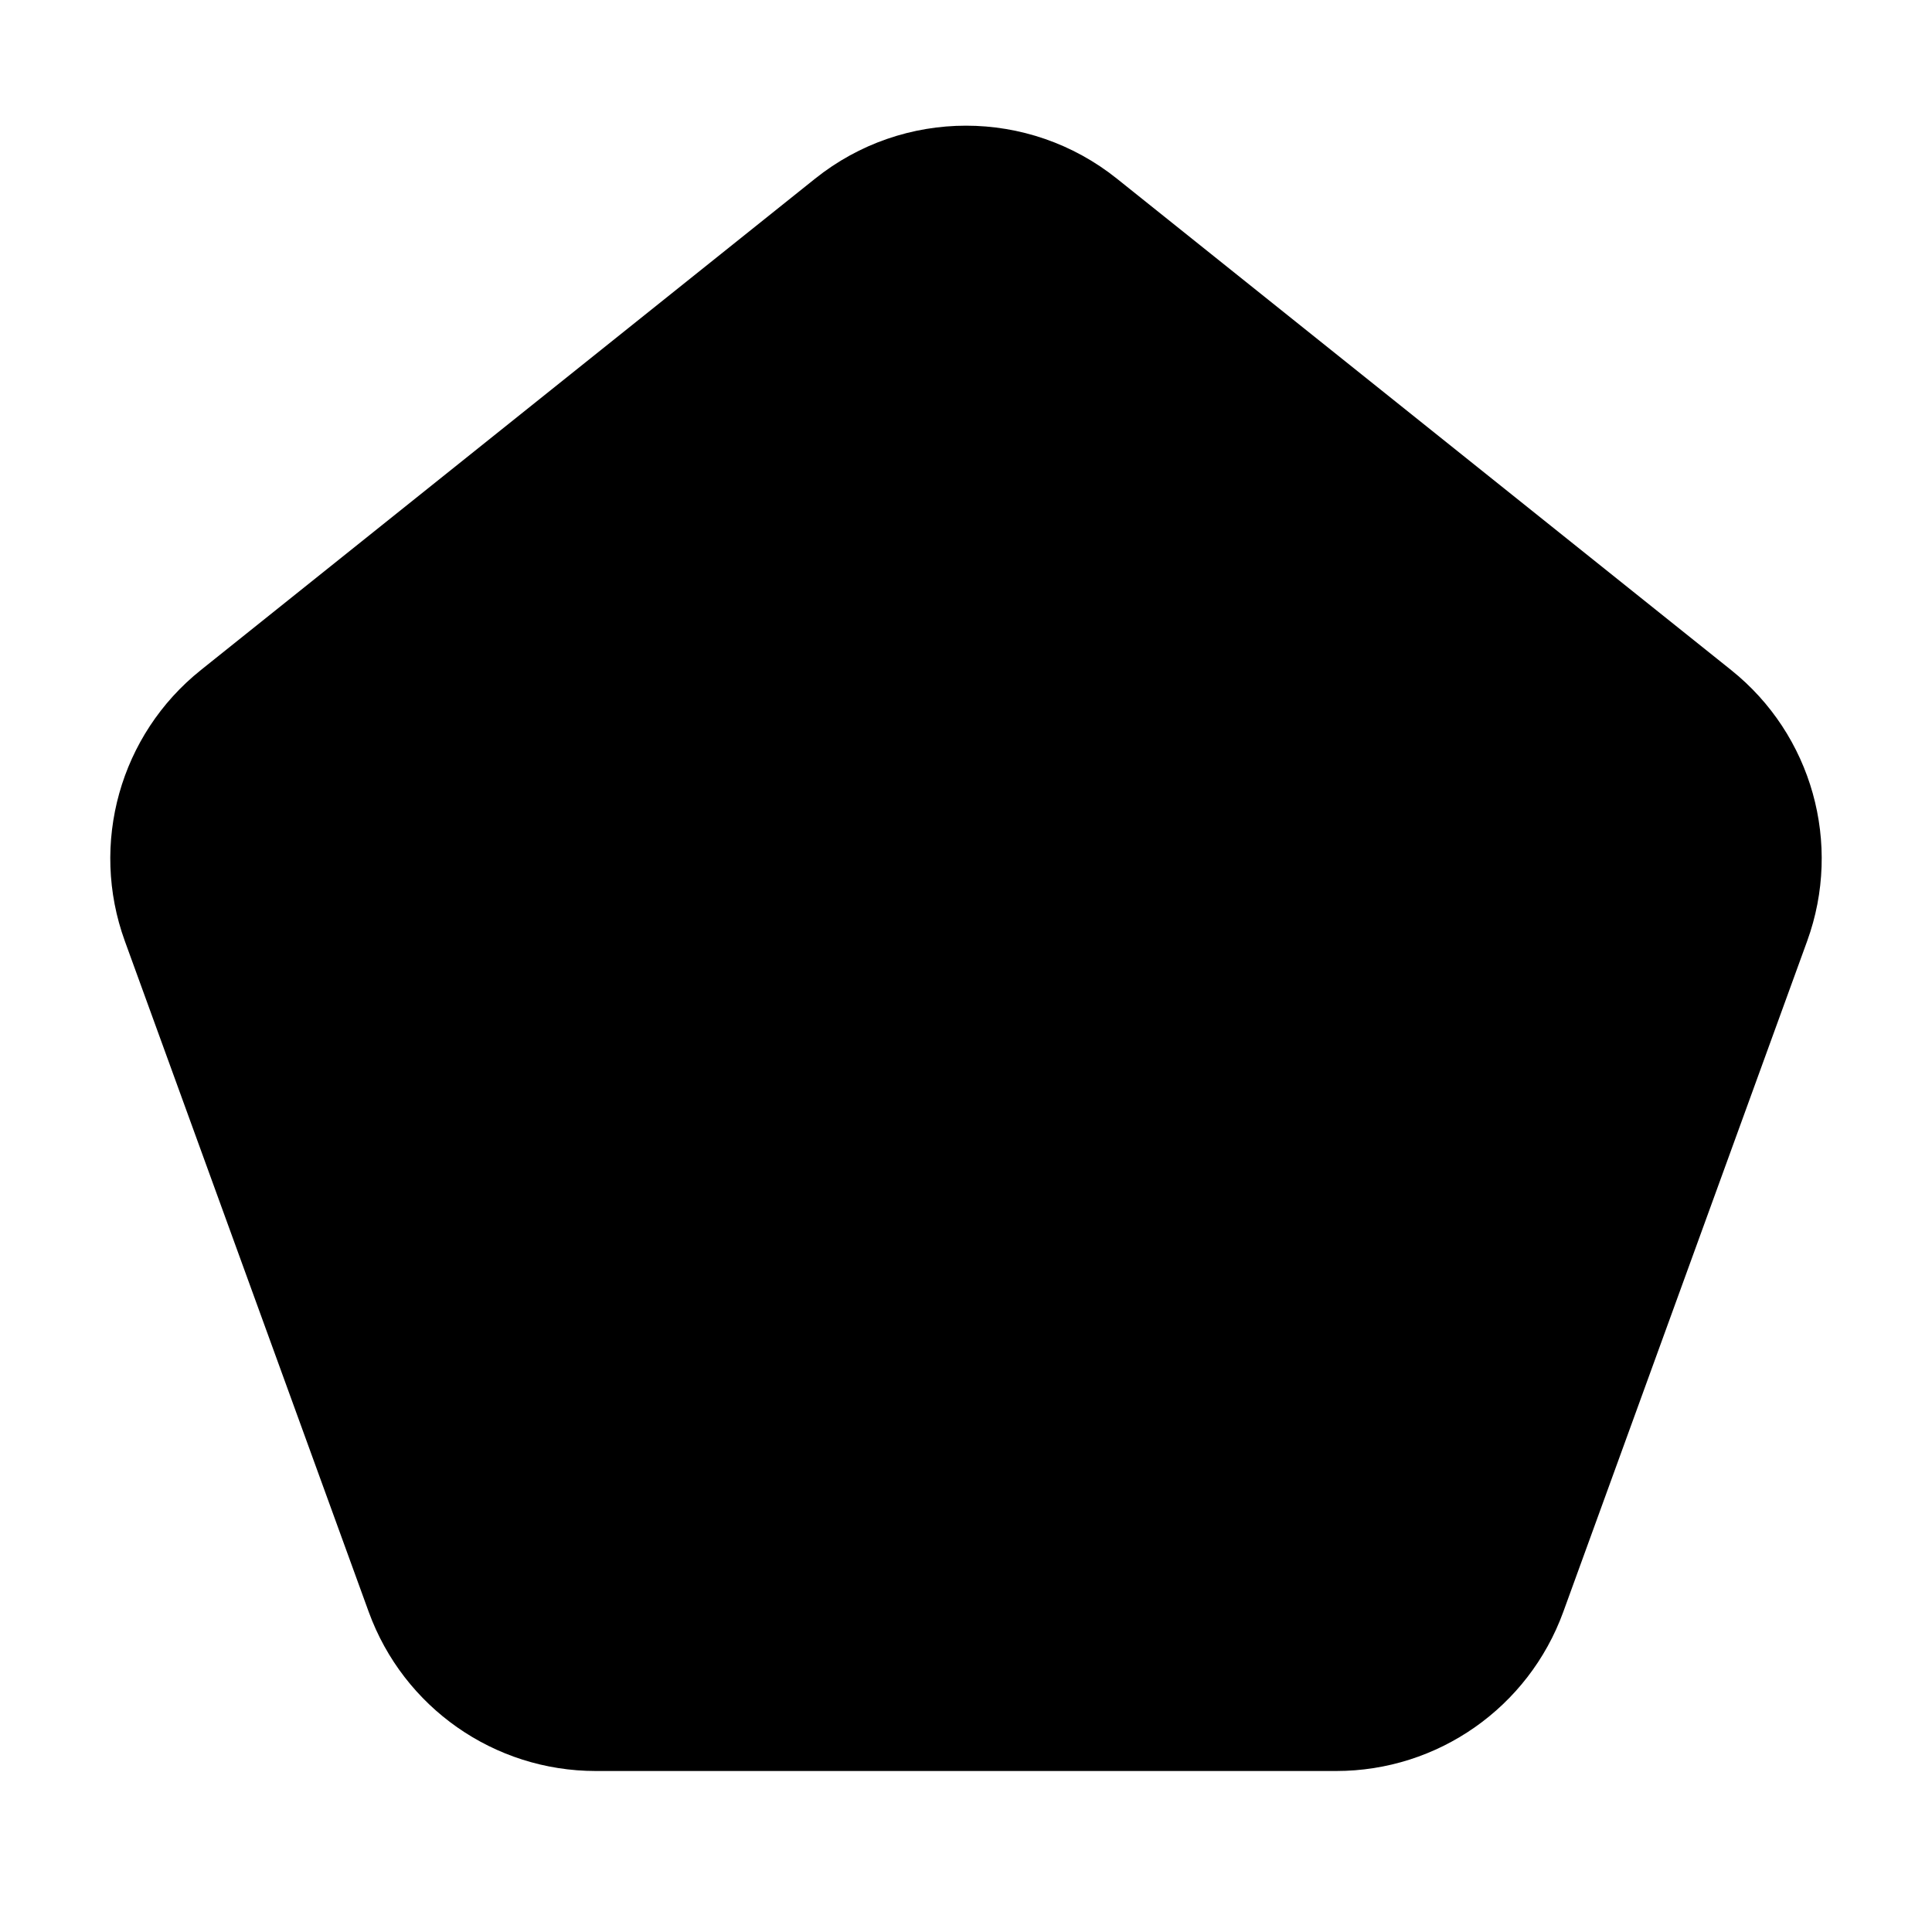
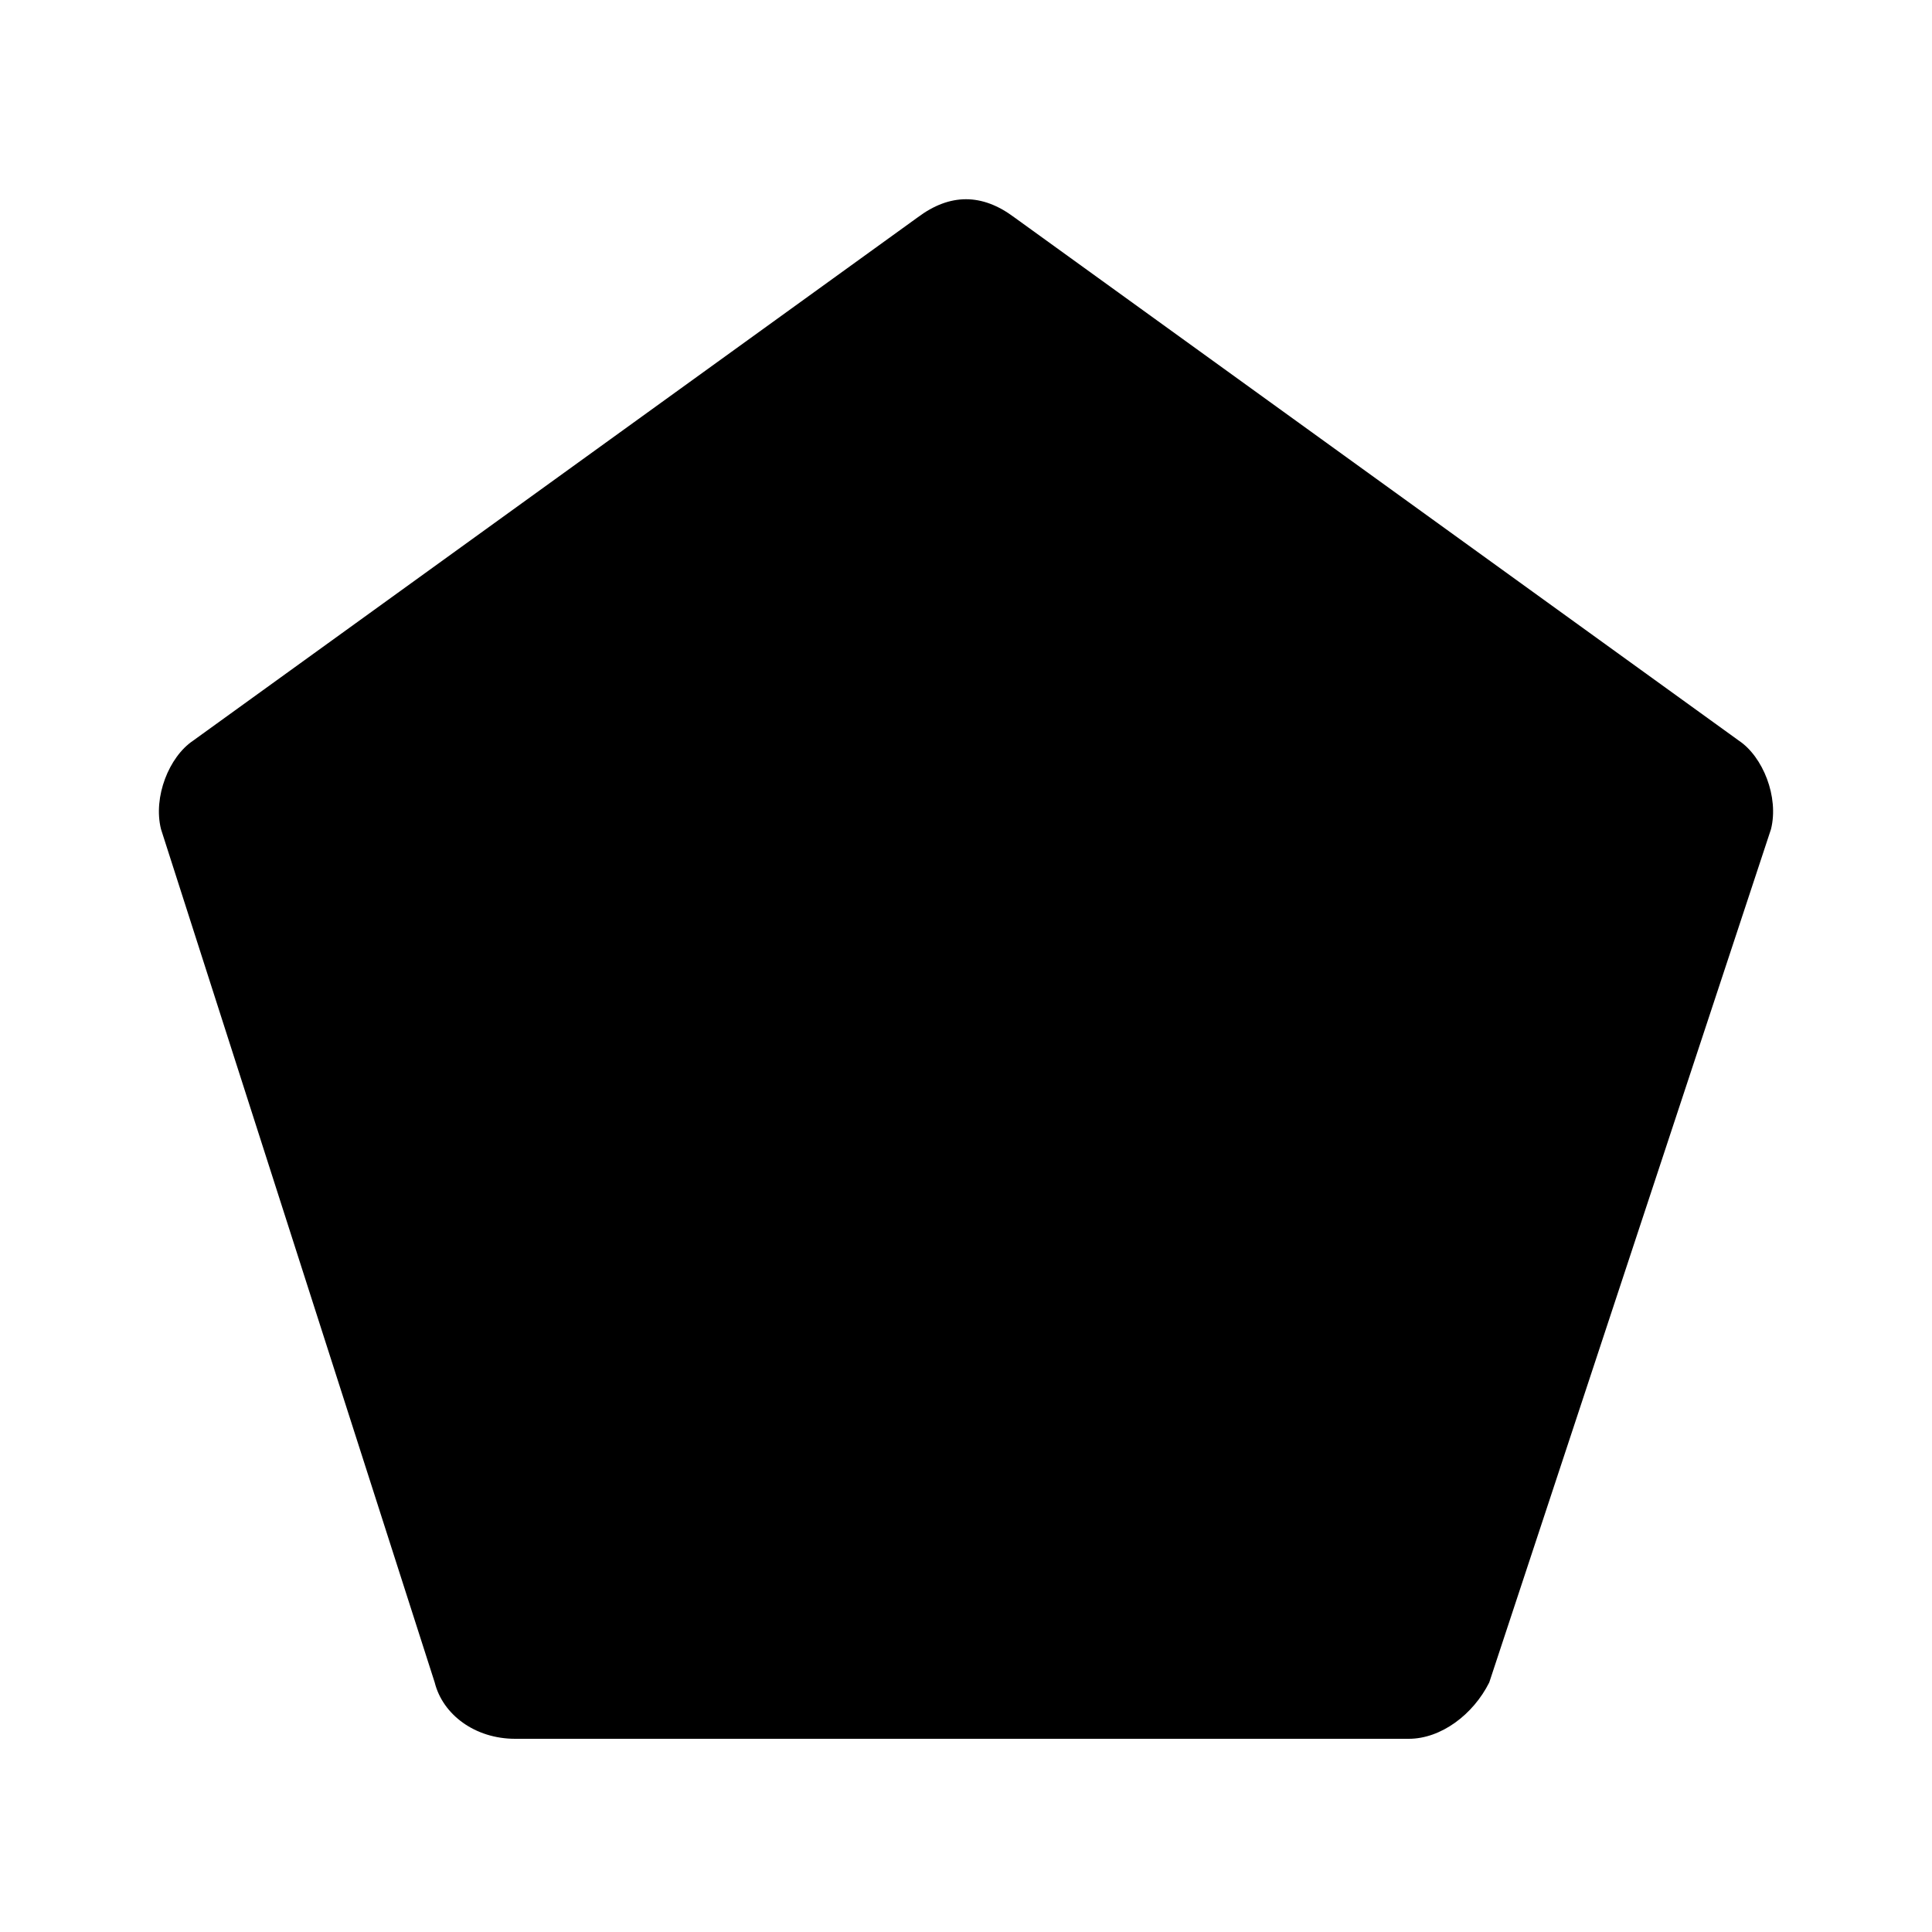
- <svg xmlns="http://www.w3.org/2000/svg" width="256px" height="256px" viewBox="0 0 24.00 24.00" fill="none" stroke="#000000" stroke-width="0" transform="matrix(1, 0, 0, 1, 0, 0)rotate(0)">
+ <svg xmlns="http://www.w3.org/2000/svg" fill="#000000" width="256px" height="256px" viewBox="0 0 24 24" enable-background="new 0 0 24 24" stroke="#000000" stroke-width="0">
  <g id="SVGRepo_bgCarrier" stroke-width="0" />
-   <g id="SVGRepo_tracerCarrier" stroke-linecap="round" stroke-linejoin="round" stroke="#CCCCCC" stroke-width="0.048" />
+   <g id="SVGRepo_tracerCarrier" stroke-linecap="round" stroke-linejoin="round" stroke="#CCCCCC" stroke-width="0.384" />
  <g id="SVGRepo_iconCarrier">
-     <path fill-rule="evenodd" clip-rule="evenodd" d="M10.126 2.219C11.222 1.342 12.778 1.342 13.874 2.219L21.504 8.323C22.509 9.126 22.889 10.481 22.449 11.691L19.419 20.025C18.987 21.211 17.861 22 16.599 22H7.401C6.139 22 5.013 21.211 4.581 20.025L1.551 11.691C1.111 10.481 1.491 9.126 2.496 8.323L10.126 2.219Z" fill="#000000" />
+     <path d="M21.6,9.2l-9-6.5c-0.4-0.3-0.8-0.3-1.2,0l-9,6.5C2.1,9.4,1.9,9.9,2,10.3l3.4,10.6c0.1,0.4,0.5,0.7,1,0.7h11.1c0.4,0,0.8-0.3,1-0.7L22,10.3C22.1,9.9,21.9,9.4,21.6,9.2z" />
  </g>
</svg>
